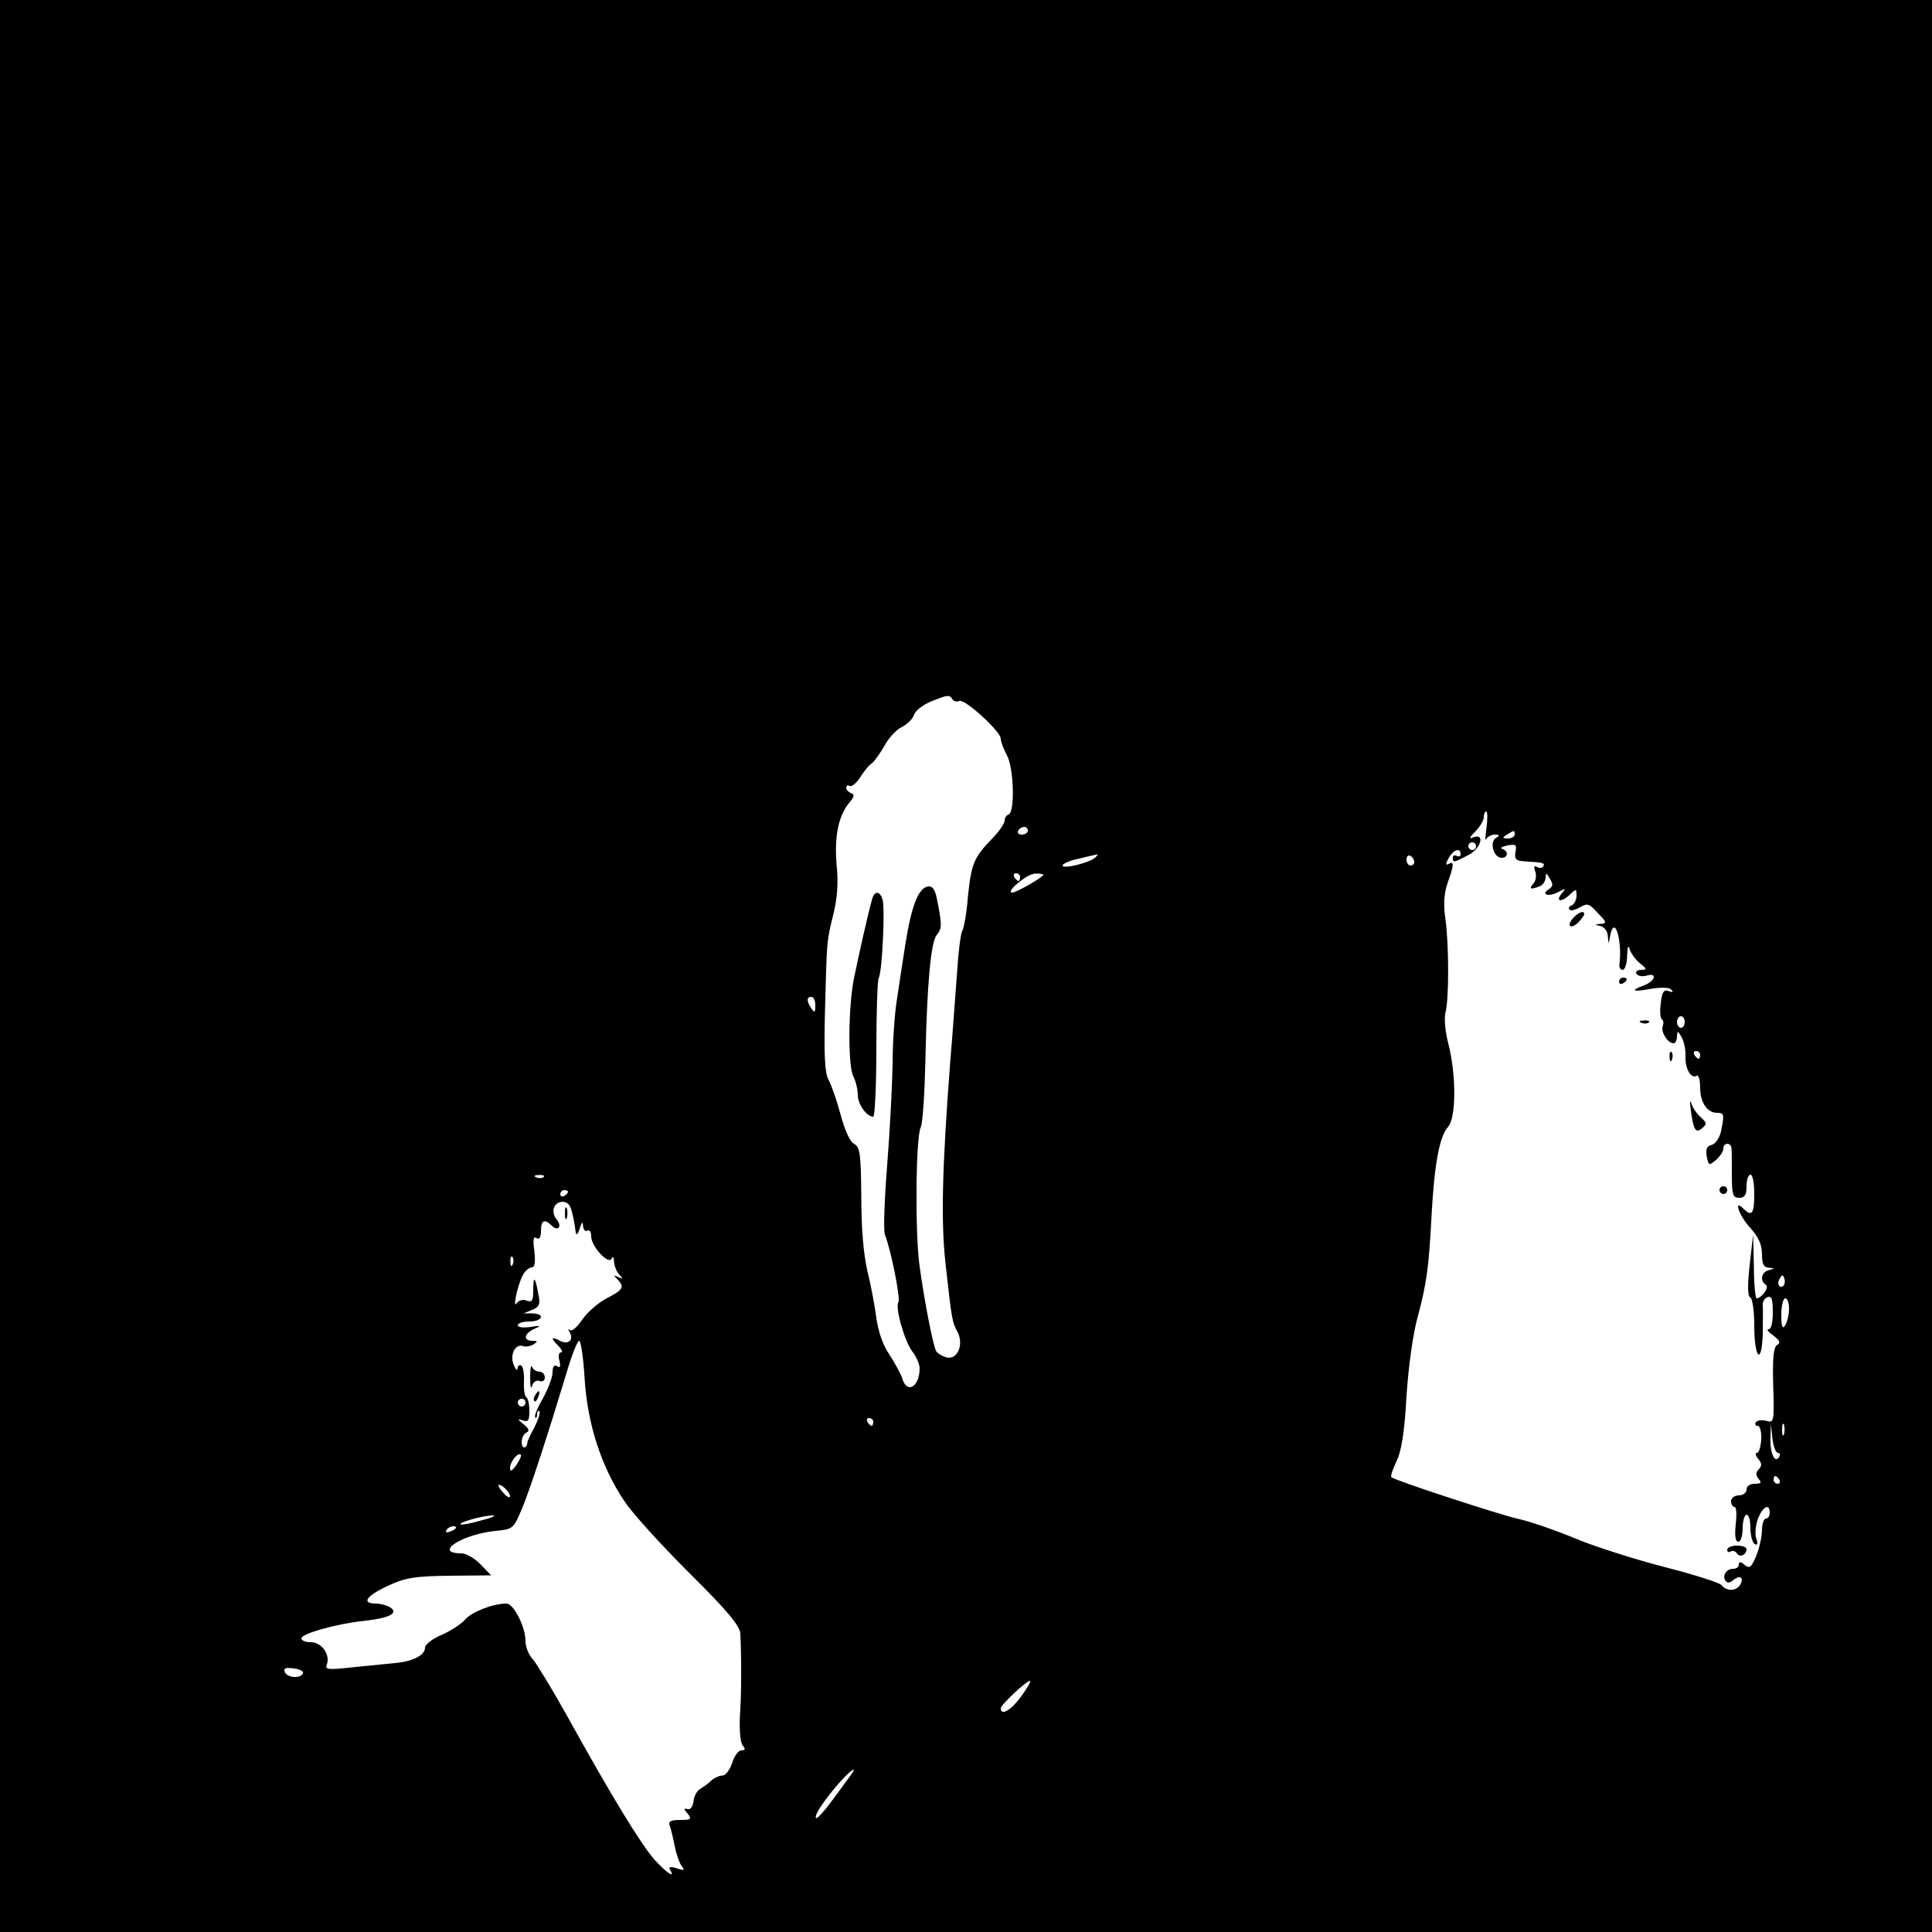
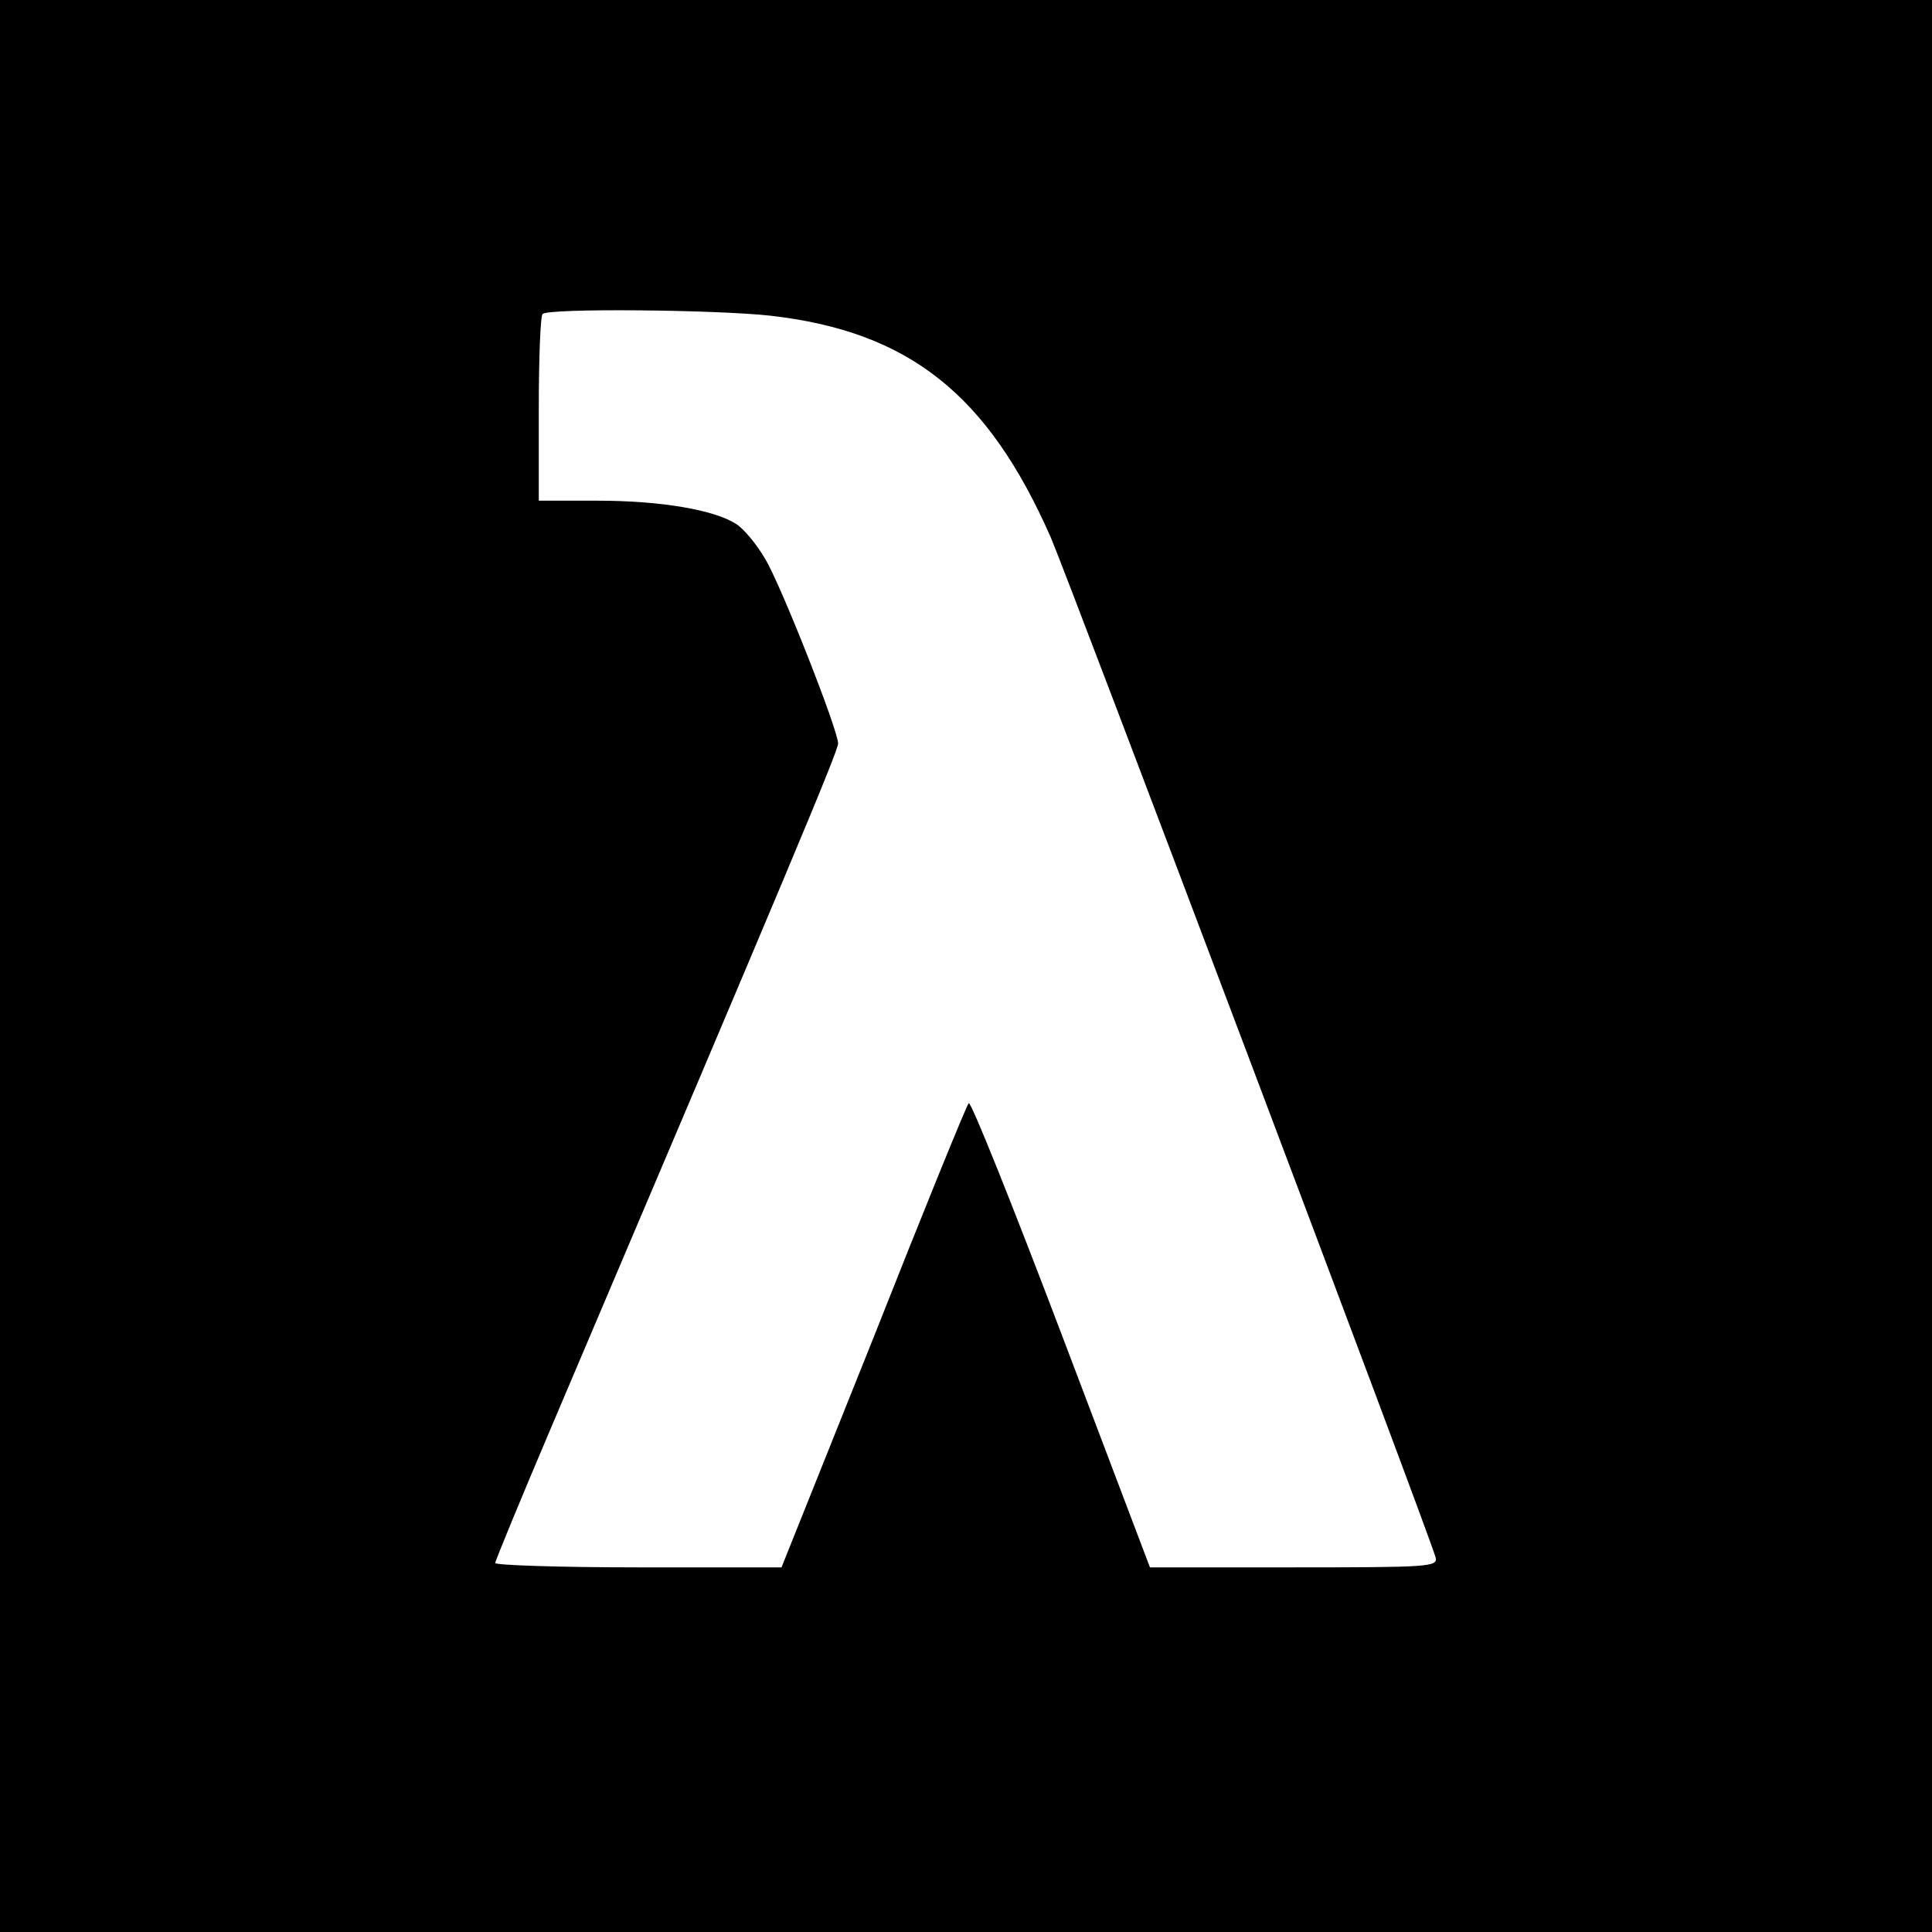
- <svg xmlns="http://www.w3.org/2000/svg" version="1.0" width="500pt" height="500pt" viewBox="0 0 500 500" preserveAspectRatio="xMidYMid meet">
-   <g transform="translate(0,500) scale(0.1,-0.1)" fill="#000000" stroke="none">
-     <path d="M0 2500 l0 -2500 2500 0 2500 0 0 2500 0 2500 -2500 0 -2500 0 0 -2500z m2465 690 c3 -5 11 -7 18 -4 15 5 107 -79 107 -98 0 -7 7 -26 16 -43 18 -33 21 -148 4 -153 -6 -2 -10 -9 -10 -16 0 -7 -15 -29 -34 -48 -46 -48 -52 -63 -61 -148 -3 -41 -10 -81 -15 -90 -4 -8 -10 -55 -13 -105 -4 -49 -11 -155 -18 -235 -21 -277 -24 -412 -12 -520 16 -144 17 -152 31 -177 17 -32 0 -73 -28 -66 -11 3 -23 10 -27 16 -8 13 -32 135 -44 227 -11 89 -9 327 4 353 5 10 10 89 12 175 4 195 14 303 29 322 14 17 14 27 2 87 -5 30 -12 40 -24 39 -25 -4 -43 -49 -59 -150 -8 -50 -18 -118 -23 -151 -5 -33 -10 -105 -10 -160 -1 -55 -7 -172 -14 -260 -7 -88 -10 -169 -6 -180 16 -40 41 -166 35 -175 -9 -14 16 -102 37 -129 10 -13 18 -32 18 -42 0 -48 -33 -68 -45 -26 -4 12 -19 39 -33 61 -17 24 -29 60 -34 95 -4 31 -14 85 -23 121 -10 42 -16 110 -16 193 -1 112 -3 128 -19 137 -11 6 -24 36 -35 77 -10 37 -24 77 -31 89 -9 16 -12 62 -9 175 5 189 4 181 22 254 10 41 13 82 8 128 -6 73 5 127 34 161 12 14 13 20 4 23 -7 3 -13 9 -13 14 0 6 4 8 9 5 5 -3 17 7 27 22 9 15 23 32 31 37 7 6 21 26 32 45 10 19 30 41 44 48 14 7 29 21 32 31 3 11 22 26 43 35 45 18 49 19 57 6z m1382 -332 c-3 -24 -4 -37 -1 -30 3 6 13 12 22 12 14 0 14 -2 3 -9 -17 -11 -5 -51 15 -51 17 0 19 17 2 23 -7 2 -1 6 13 9 22 4 25 2 21 -17 -3 -18 1 -23 22 -24 49 -3 55 -4 50 -13 -3 -5 -10 -5 -16 -2 -8 5 -9 1 -5 -11 4 -9 2 -24 -4 -31 -13 -15 -9 -17 15 -8 9 3 16 14 16 23 1 13 2 13 11 -3 9 -14 8 -20 -2 -27 -23 -14 -2 -21 23 -8 21 11 22 11 9 -4 -17 -22 2 -22 23 -1 15 14 16 14 16 -4 0 -11 -6 -22 -12 -25 -7 -2 -10 -7 -6 -11 3 -4 15 -1 27 6 19 11 24 10 46 -15 23 -23 24 -27 8 -28 -17 -1 -17 -2 0 -6 9 -2 18 -14 18 -26 2 -22 2 -22 6 1 11 57 32 -10 24 -75 -1 -7 3 -13 9 -13 5 0 11 17 11 38 1 20 3 28 6 17 3 -11 15 -28 26 -37 20 -16 20 -18 4 -18 -10 0 -15 -5 -12 -10 4 -6 15 -8 26 -5 29 9 23 -14 -6 -25 -38 -14 -30 -18 18 -9 25 4 46 4 52 -2 7 -7 4 -8 -6 -4 -13 5 -18 -2 -21 -32 -3 -21 -1 -39 3 -41 4 -2 5 -10 2 -18 -5 -15 13 -44 28 -44 5 0 9 8 9 18 1 15 2 15 12 -2 6 -11 11 -33 10 -50 -1 -33 15 -59 29 -50 5 3 9 -11 9 -31 0 -38 18 -65 44 -65 18 0 19 -4 10 -48 -4 -17 -14 -32 -24 -35 -13 -3 -16 -11 -13 -30 5 -24 6 -24 24 -9 10 9 19 22 19 29 0 17 20 17 21 1 1 -7 1 -39 1 -70 0 -50 3 -58 19 -58 14 0 19 7 19 30 0 17 5 30 10 30 6 0 10 -22 10 -50 0 -51 -6 -60 -28 -38 -27 27 -11 -19 18 -50 21 -24 30 -43 30 -68 0 -25 4 -34 18 -35 16 -1 16 -2 0 -6 -20 -5 -24 -28 -8 -38 10 -6 -11 -35 -24 -35 -3 0 -7 37 -7 83 l-2 82 -9 -80 c-6 -54 -5 -81 2 -83 5 -2 10 -34 10 -72 0 -85 19 -106 22 -23 0 32 1 65 0 75 -1 9 5 18 12 21 11 4 14 -5 14 -39 0 -26 -4 -44 -11 -44 -6 0 -1 -7 12 -16 17 -13 20 -19 10 -25 -9 -5 -12 -33 -10 -105 3 -94 2 -97 -18 -91 -12 3 -24 1 -27 -4 -3 -5 -1 -9 5 -9 6 0 10 -16 9 -35 -1 -19 -6 -35 -11 -35 -5 0 -4 -7 3 -15 10 -12 10 -19 2 -27 -8 -8 -9 -15 -1 -25 9 -10 7 -13 -10 -13 -12 0 -21 -6 -21 -15 0 -8 -9 -15 -20 -15 -11 0 -20 -7 -20 -15 0 -8 4 -15 9 -15 5 0 6 -20 3 -45 -3 -30 -1 -45 7 -45 6 0 11 16 11 35 0 19 5 35 10 35 6 0 10 -15 10 -34 0 -19 5 -38 11 -42 8 -4 9 1 4 15 -4 13 -1 36 5 52 13 31 30 39 30 14 0 -8 -4 -15 -10 -15 -5 0 -10 -14 -10 -30 0 -17 -7 -47 -15 -67 -13 -30 -17 -33 -30 -23 -10 9 -15 9 -15 1 0 -6 -6 -11 -14 -11 -18 0 -29 -17 -21 -30 5 -8 11 -7 21 1 17 14 29 6 17 -13 -10 -16 -35 -17 -48 0 -5 6 -71 27 -145 46 -74 19 -179 52 -232 74 -53 22 -120 45 -148 51 -46 10 -319 99 -329 108 -3 2 3 20 13 41 13 26 21 77 26 169 5 76 17 163 29 205 23 86 29 128 36 265 7 128 20 201 42 226 22 23 22 136 1 217 -8 31 -11 66 -7 80 9 34 9 172 0 240 -6 39 -4 66 5 94 17 47 18 59 3 50 -8 -4 -8 0 0 15 12 22 31 29 31 10 0 -5 -4 -7 -10 -4 -5 3 -10 1 -10 -4 0 -14 1 -14 38 5 34 16 47 59 15 47 -12 -5 -11 -1 5 15 12 12 22 29 22 37 0 8 3 15 6 15 4 0 4 -19 1 -42z m-1187 -8 c0 -5 -7 -10 -16 -10 -8 0 -12 5 -9 10 3 6 10 10 16 10 5 0 9 -4 9 -10z m1260 -10 c0 -5 -8 -10 -17 -10 -15 0 -16 2 -3 10 19 12 20 12 20 0z m-100 -30 c0 -5 -4 -10 -10 -10 -5 0 -10 5 -10 10 0 6 5 10 10 10 6 0 10 -4 10 -10z m-985 -29 c-15 -14 -85 -31 -85 -21 0 5 19 13 43 18 23 6 44 10 47 11 2 1 0 -3 -5 -8z m825 -12 c0 -5 -4 -9 -10 -9 -5 0 -10 7 -10 16 0 8 5 12 10 9 6 -3 10 -10 10 -16z m-1020 -39 c0 -5 -2 -10 -4 -10 -3 0 -8 5 -11 10 -3 6 -1 10 4 10 6 0 11 -4 11 -10z m60 6 c0 -6 -70 -46 -80 -46 -20 0 37 48 58 49 12 1 22 -1 22 -3z m-590 -338 c0 -19 -2 -20 -10 -8 -13 19 -13 30 0 30 6 0 10 -10 10 -22z m2250 -43 c0 -8 -4 -15 -10 -15 -5 0 -10 7 -10 15 0 8 5 15 10 15 6 0 10 -7 10 -15z m40 -85 c0 -5 -2 -10 -4 -10 -3 0 -8 5 -11 10 -3 6 -1 10 4 10 6 0 11 -4 11 -10z m-2993 -316 c-3 -3 -12 -4 -19 -1 -8 3 -5 6 6 6 11 1 17 -2 13 -5z m63 -38 c0 -3 -4 -8 -10 -11 -5 -3 -10 -1 -10 4 0 6 5 11 10 11 6 0 10 -2 10 -4z m6 -40 c6 -15 11 -40 14 -66 1 -8 6 -4 10 10 6 18 8 20 9 7 1 -10 6 -15 11 -12 6 3 10 -3 10 -15 0 -26 46 -75 53 -57 3 7 6 3 6 -8 1 -12 7 -27 14 -34 10 -11 9 -12 -3 -6 -12 6 -13 5 -2 -6 19 -20 15 -27 -28 -49 -21 -11 -50 -36 -63 -55 -13 -19 -27 -32 -32 -27 -5 4 -5 1 -1 -5 12 -21 -3 -34 -25 -23 -23 13 -25 7 -3 -14 8 -9 11 -16 6 -16 -6 0 -8 -10 -4 -22 3 -14 2 -19 -6 -14 -8 5 -12 -1 -12 -16 0 -13 -12 -43 -25 -67 -14 -24 -23 -46 -20 -49 3 -3 5 1 5 8 0 7 3 11 6 8 3 -4 -3 -21 -12 -40 -10 -18 -18 -36 -19 -40 -1 -18 -15 -19 -15 0 0 11 6 22 13 25 8 3 6 10 -8 21 -16 13 -17 15 -2 10 14 -5 17 0 17 24 0 17 -3 33 -8 36 -4 2 -7 20 -6 40 1 20 -2 39 -7 42 -5 3 -9 -1 -10 -8 0 -7 -5 -2 -10 11 -10 26 5 55 26 47 7 -2 18 0 26 5 11 7 11 9 -3 9 -25 0 -22 19 5 31 19 8 17 9 -10 5 -18 -3 -33 -1 -33 4 0 6 14 10 30 10 34 0 42 20 8 21 l-23 0 22 9 c19 8 22 14 16 42 -8 45 -13 48 -13 9 0 -27 -3 -32 -17 -27 -9 4 -20 1 -25 -6 -12 -18 0 41 14 70 6 12 17 22 24 22 8 0 10 12 7 42 -4 29 -3 39 5 34 8 -5 12 2 12 18 0 28 9 33 28 14 16 -16 28 -2 12 17 -7 8 -10 22 -6 30 7 19 35 20 42 1z m-149 -148 c-3 -8 -6 -5 -6 6 -1 11 2 17 5 13 3 -3 4 -12 1 -19z m3289 -55 c-10 -10 -19 5 -10 18 6 11 8 11 12 0 2 -7 1 -15 -2 -18z m14 -60 c0 -16 -5 -35 -10 -43 -7 -11 -10 -4 -10 28 0 23 5 42 10 42 6 0 10 -12 10 -27z m-3117 -181 c7 -116 43 -227 101 -314 20 -32 97 -116 169 -188 101 -100 132 -138 133 -158 3 -67 3 -152 -1 -212 -2 -37 1 -70 7 -77 8 -10 7 -13 -4 -13 -7 0 -18 -15 -23 -32 -6 -18 -17 -33 -25 -33 -8 0 -21 -6 -28 -12 -7 -7 -20 -17 -29 -22 -9 -5 -17 -19 -18 -32 -2 -14 -8 -23 -15 -21 -11 3 -11 0 0 -12 11 -14 8 -16 -20 -16 -24 0 -31 -4 -27 -14 3 -8 9 -32 13 -53 4 -21 12 -44 18 -52 9 -11 7 -13 -13 -6 -16 5 -21 4 -17 -4 15 -24 -8 -9 -40 26 -36 41 -111 164 -224 368 -40 72 -81 139 -91 151 -11 11 -19 32 -19 47 0 37 -31 97 -49 97 -35 0 -89 -21 -107 -41 -10 -12 -38 -30 -61 -40 -24 -10 -43 -25 -43 -33 0 -20 -32 -36 -78 -40 -20 -2 -70 -7 -110 -11 -64 -7 -72 -6 -66 8 9 25 -14 57 -41 57 -14 0 -25 4 -25 10 0 12 88 37 160 45 67 7 93 20 70 35 -8 5 -25 10 -37 10 -39 0 -25 20 31 46 45 21 70 25 160 26 l107 1 -27 28 c-15 16 -38 29 -50 29 -74 0 1 49 88 58 44 4 47 6 66 51 21 47 70 199 117 354 14 48 29 87 34 87 4 0 11 -44 14 -98z m-153 -62 c0 -5 -4 -10 -10 -10 -5 0 -10 5 -10 10 0 6 5 10 10 10 6 0 10 -4 10 -10z m900 -50 c0 -5 -2 -10 -4 -10 -3 0 -8 5 -11 10 -3 6 -1 10 4 10 6 0 11 -4 11 -10z m2357 -32 c-3 -7 -5 -2 -5 12 0 14 2 19 5 13 2 -7 2 -19 0 -25z m-16 -48 c6 0 7 -5 3 -11 -11 -18 -24 12 -22 51 l1 35 4 -37 c2 -21 9 -38 14 -38z m-3265 -32 c-11 -15 -16 -18 -16 -7 0 16 21 42 28 34 2 -2 -3 -14 -12 -27z m3269 -38 c3 -5 1 -10 -4 -10 -6 0 -11 5 -11 10 0 6 2 10 4 10 3 0 8 -4 11 -10z m-3285 -42 c0 -5 -7 -3 -15 6 -8 8 -15 18 -15 22 0 3 7 1 15 -6 8 -7 15 -17 15 -22z m-75 -63 c-27 -8 -51 -12 -53 -10 -6 5 58 23 83 23 11 0 -2 -6 -30 -13z m-65 -19 c0 -2 -7 -7 -16 -10 -8 -3 -12 -2 -9 4 6 10 25 14 25 6z m-396 -377 c-8 -14 -41 -11 -47 4 -4 10 3 12 24 9 16 -2 26 -8 23 -13z m1859 -59 c-26 -36 -53 -52 -53 -31 0 9 66 71 76 71 3 0 -7 -18 -23 -40z m-444 -208 c-8 -10 -29 -40 -48 -65 -19 -26 -37 -45 -39 -42 -6 6 20 45 59 90 33 37 51 48 28 17z" />
-     <path d="M2257 2673 c-11 -39 -36 -151 -47 -205 -15 -75 -16 -229 -1 -255 6 -12 11 -33 11 -47 0 -24 23 -56 40 -56 4 0 8 79 8 175 0 96 3 179 6 184 9 13 17 182 10 203 -7 23 -21 23 -27 1z" />
-     <path d="M4071 2624 c-18 -21 -6 -30 14 -11 8 9 15 18 15 21 0 11 -15 5 -29 -10z" />
-     <path d="M4190 2459 c0 -5 5 -7 10 -4 6 3 10 8 10 11 0 2 -4 4 -10 4 -5 0 -10 -5 -10 -11z" />
-     <path d="M4248 2353 c7 -3 16 -2 19 1 4 3 -2 6 -13 5 -11 0 -14 -3 -6 -6z" />
-     <path d="M4321 2264 c0 -11 3 -14 6 -6 3 7 2 16 -1 19 -3 4 -6 -2 -5 -13z" />
-     <path d="M4376 2125 c7 -51 13 -59 30 -44 12 10 11 14 -5 28 -10 9 -21 25 -24 36 -4 11 -4 2 -1 -20z" />
-     <path d="M4450 1920 c0 -5 5 -10 10 -10 6 0 10 5 10 10 0 6 -4 10 -10 10 -5 0 -10 -4 -10 -10z" />
-     <path d="M4470 989 c0 -5 4 -8 9 -4 5 3 12 1 16 -5 7 -12 25 -4 25 11 0 5 -11 9 -25 9 -14 0 -25 -5 -25 -11z" />
-     <path d="M1462 1860 c0 -14 2 -19 5 -12 2 6 2 18 0 25 -3 6 -5 1 -5 -13z" />
-     <path d="M1372 1435 c0 -22 2 -32 5 -22 3 11 11 16 19 13 8 -3 14 1 14 9 0 8 -6 15 -14 15 -8 0 -17 6 -19 13 -3 6 -5 -6 -5 -28z" />
-     <path d="M1385 1389 c-4 -6 -5 -12 -2 -15 2 -3 7 2 10 11 7 17 1 20 -8 4z" />
+ <svg xmlns="http://www.w3.org/2000/svg" version="1.0" width="355pt" height="355pt" viewBox="0 0 355 355" preserveAspectRatio="xMidYMid meet">
+   <g transform="translate(0,355) scale(0.1,-0.1)" fill="#000000" stroke="none">
+     <path d="M0 1775 l0 -1775 1775 0 1775 0 0 1775 0 1775 -1775 0 -1775 0 0 -1775z m1415 1195 c255 -29 400 -144 516 -408 33 -77 695 -1830 707 -1874 4 -17 -13 -18 -260 -18 l-265 0 -163 430 c-90 237 -166 427 -170 423 -4 -4 -83 -198 -175 -431 l-169 -422 -263 0 c-145 0 -263 4 -263 8 0 4 47 118 104 252 438 1030 526 1240 526 1254 0 24 -104 289 -134 339 -15 26 -39 55 -53 64 -40 26 -138 43 -255 43 l-108 0 0 168 c0 93 3 172 7 175 10 11 317 8 418 -3z" />
  </g>
</svg>
